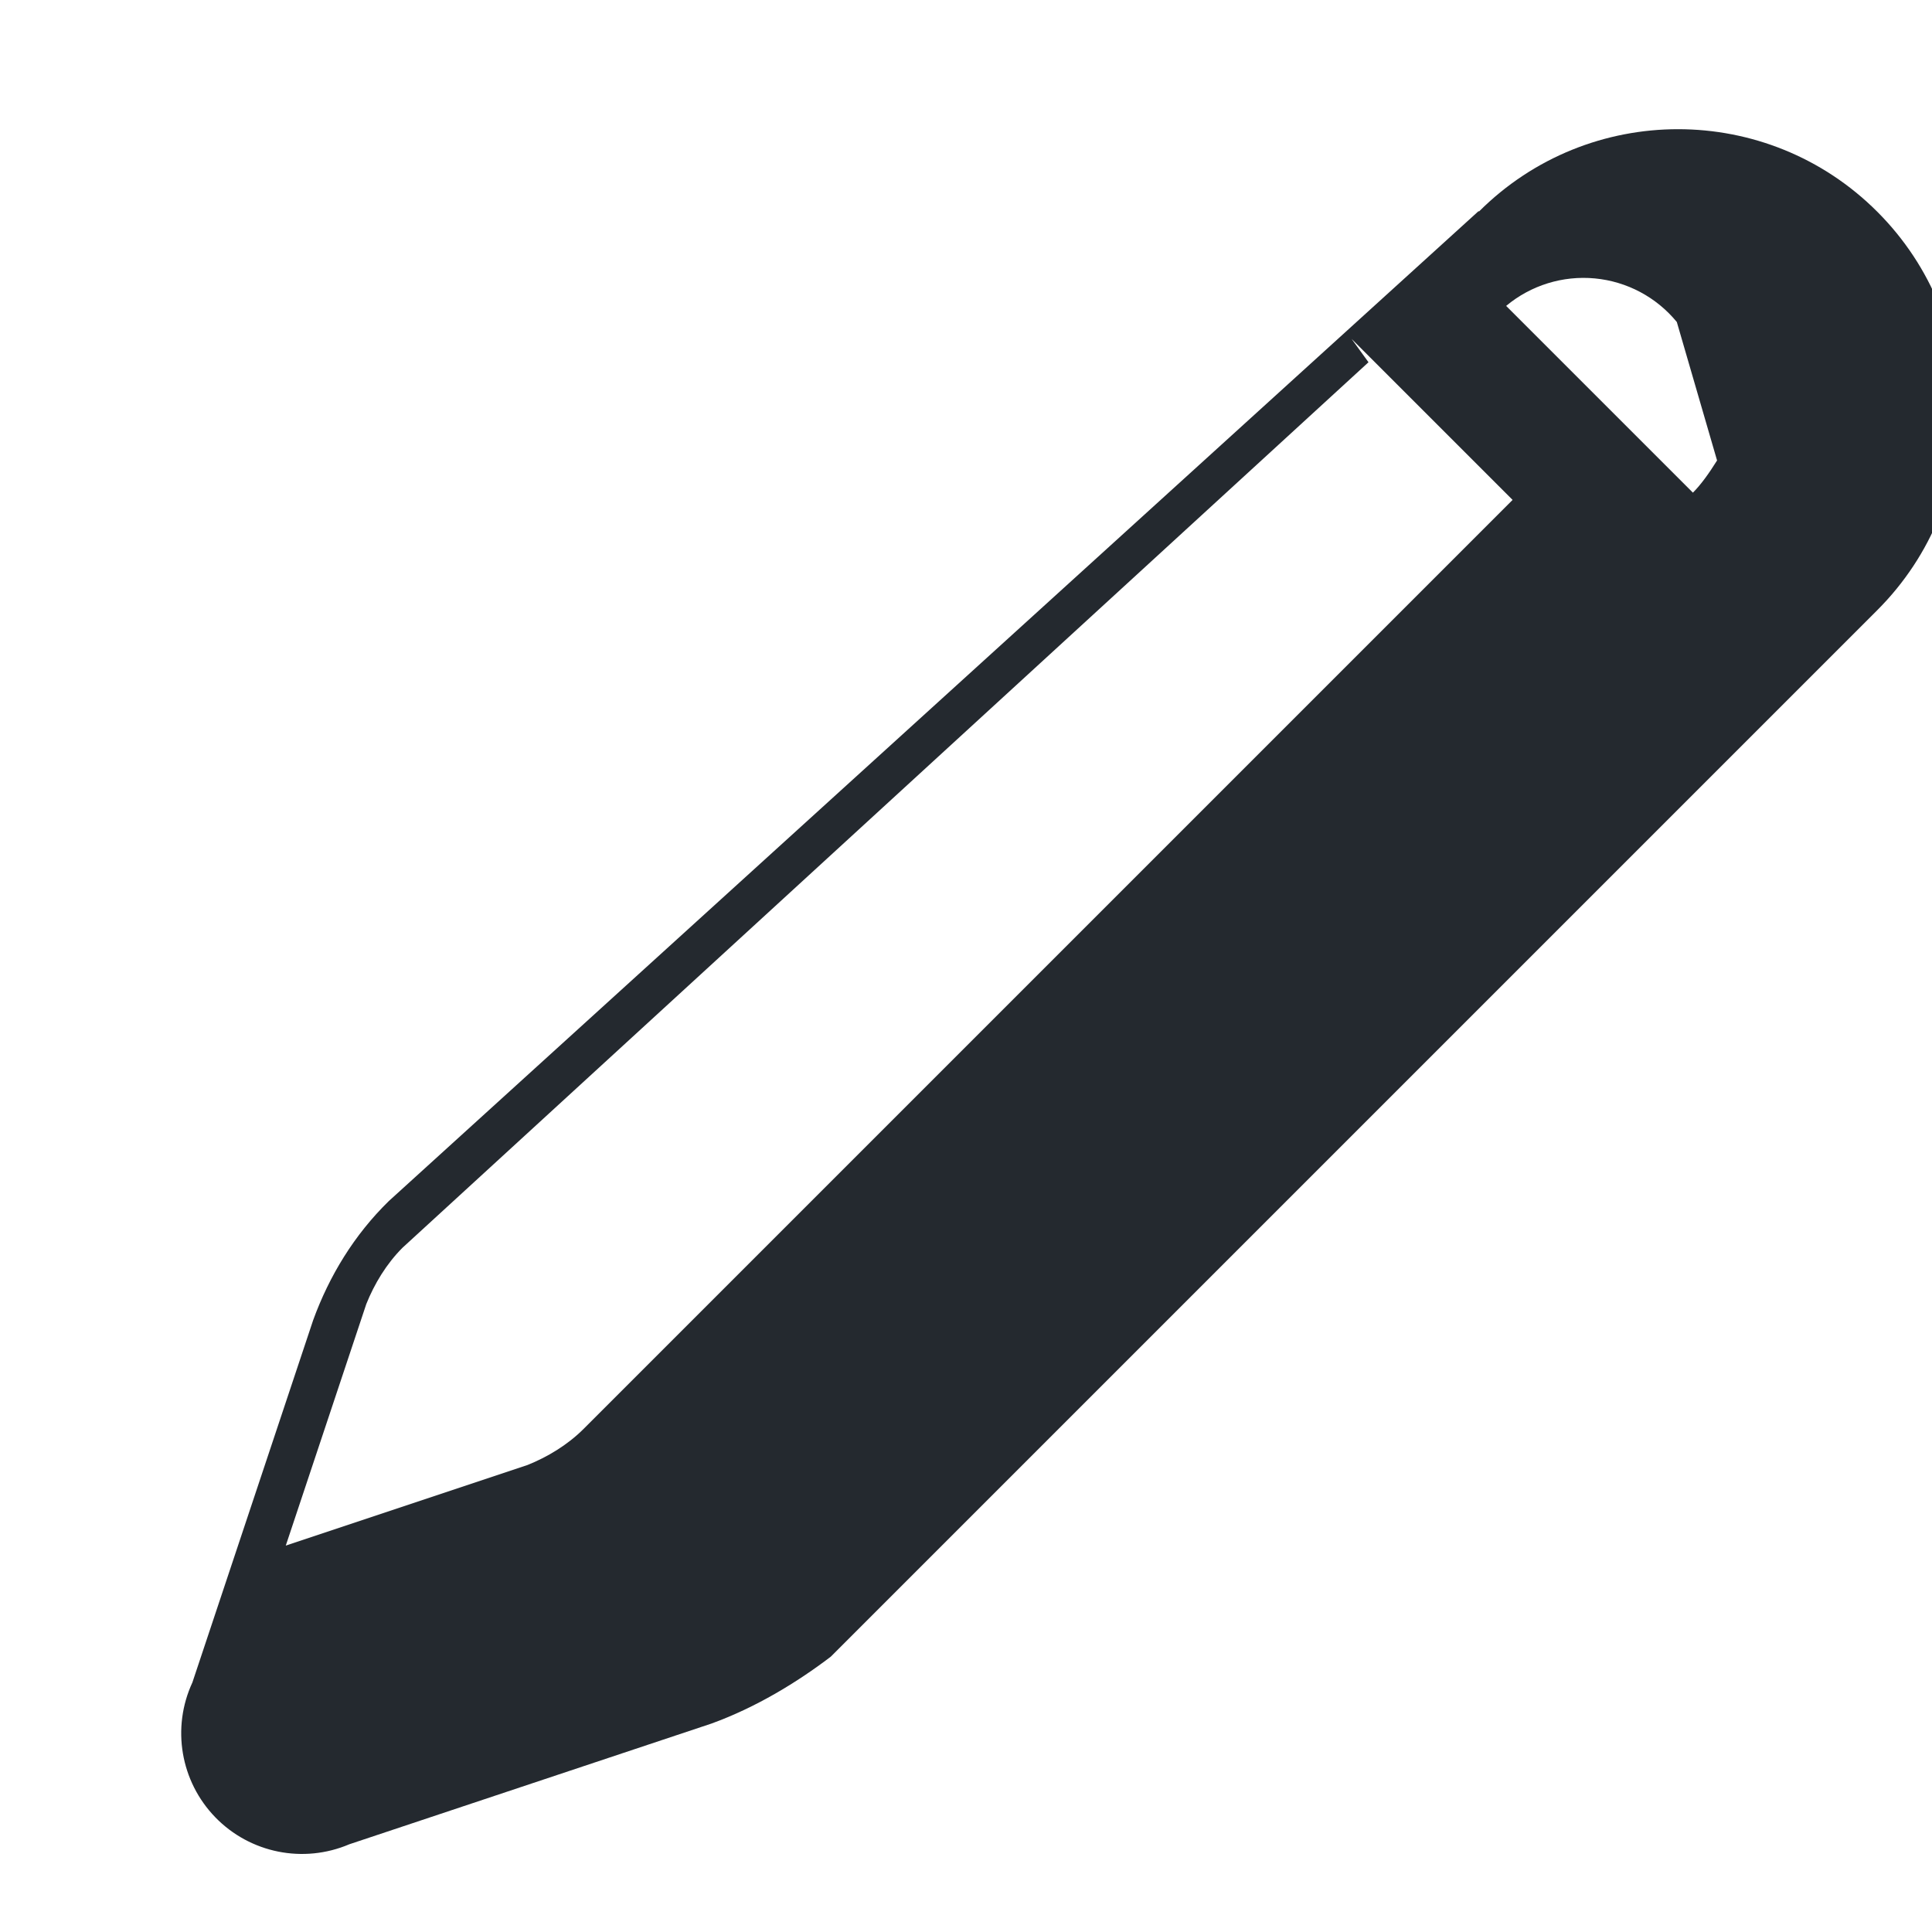
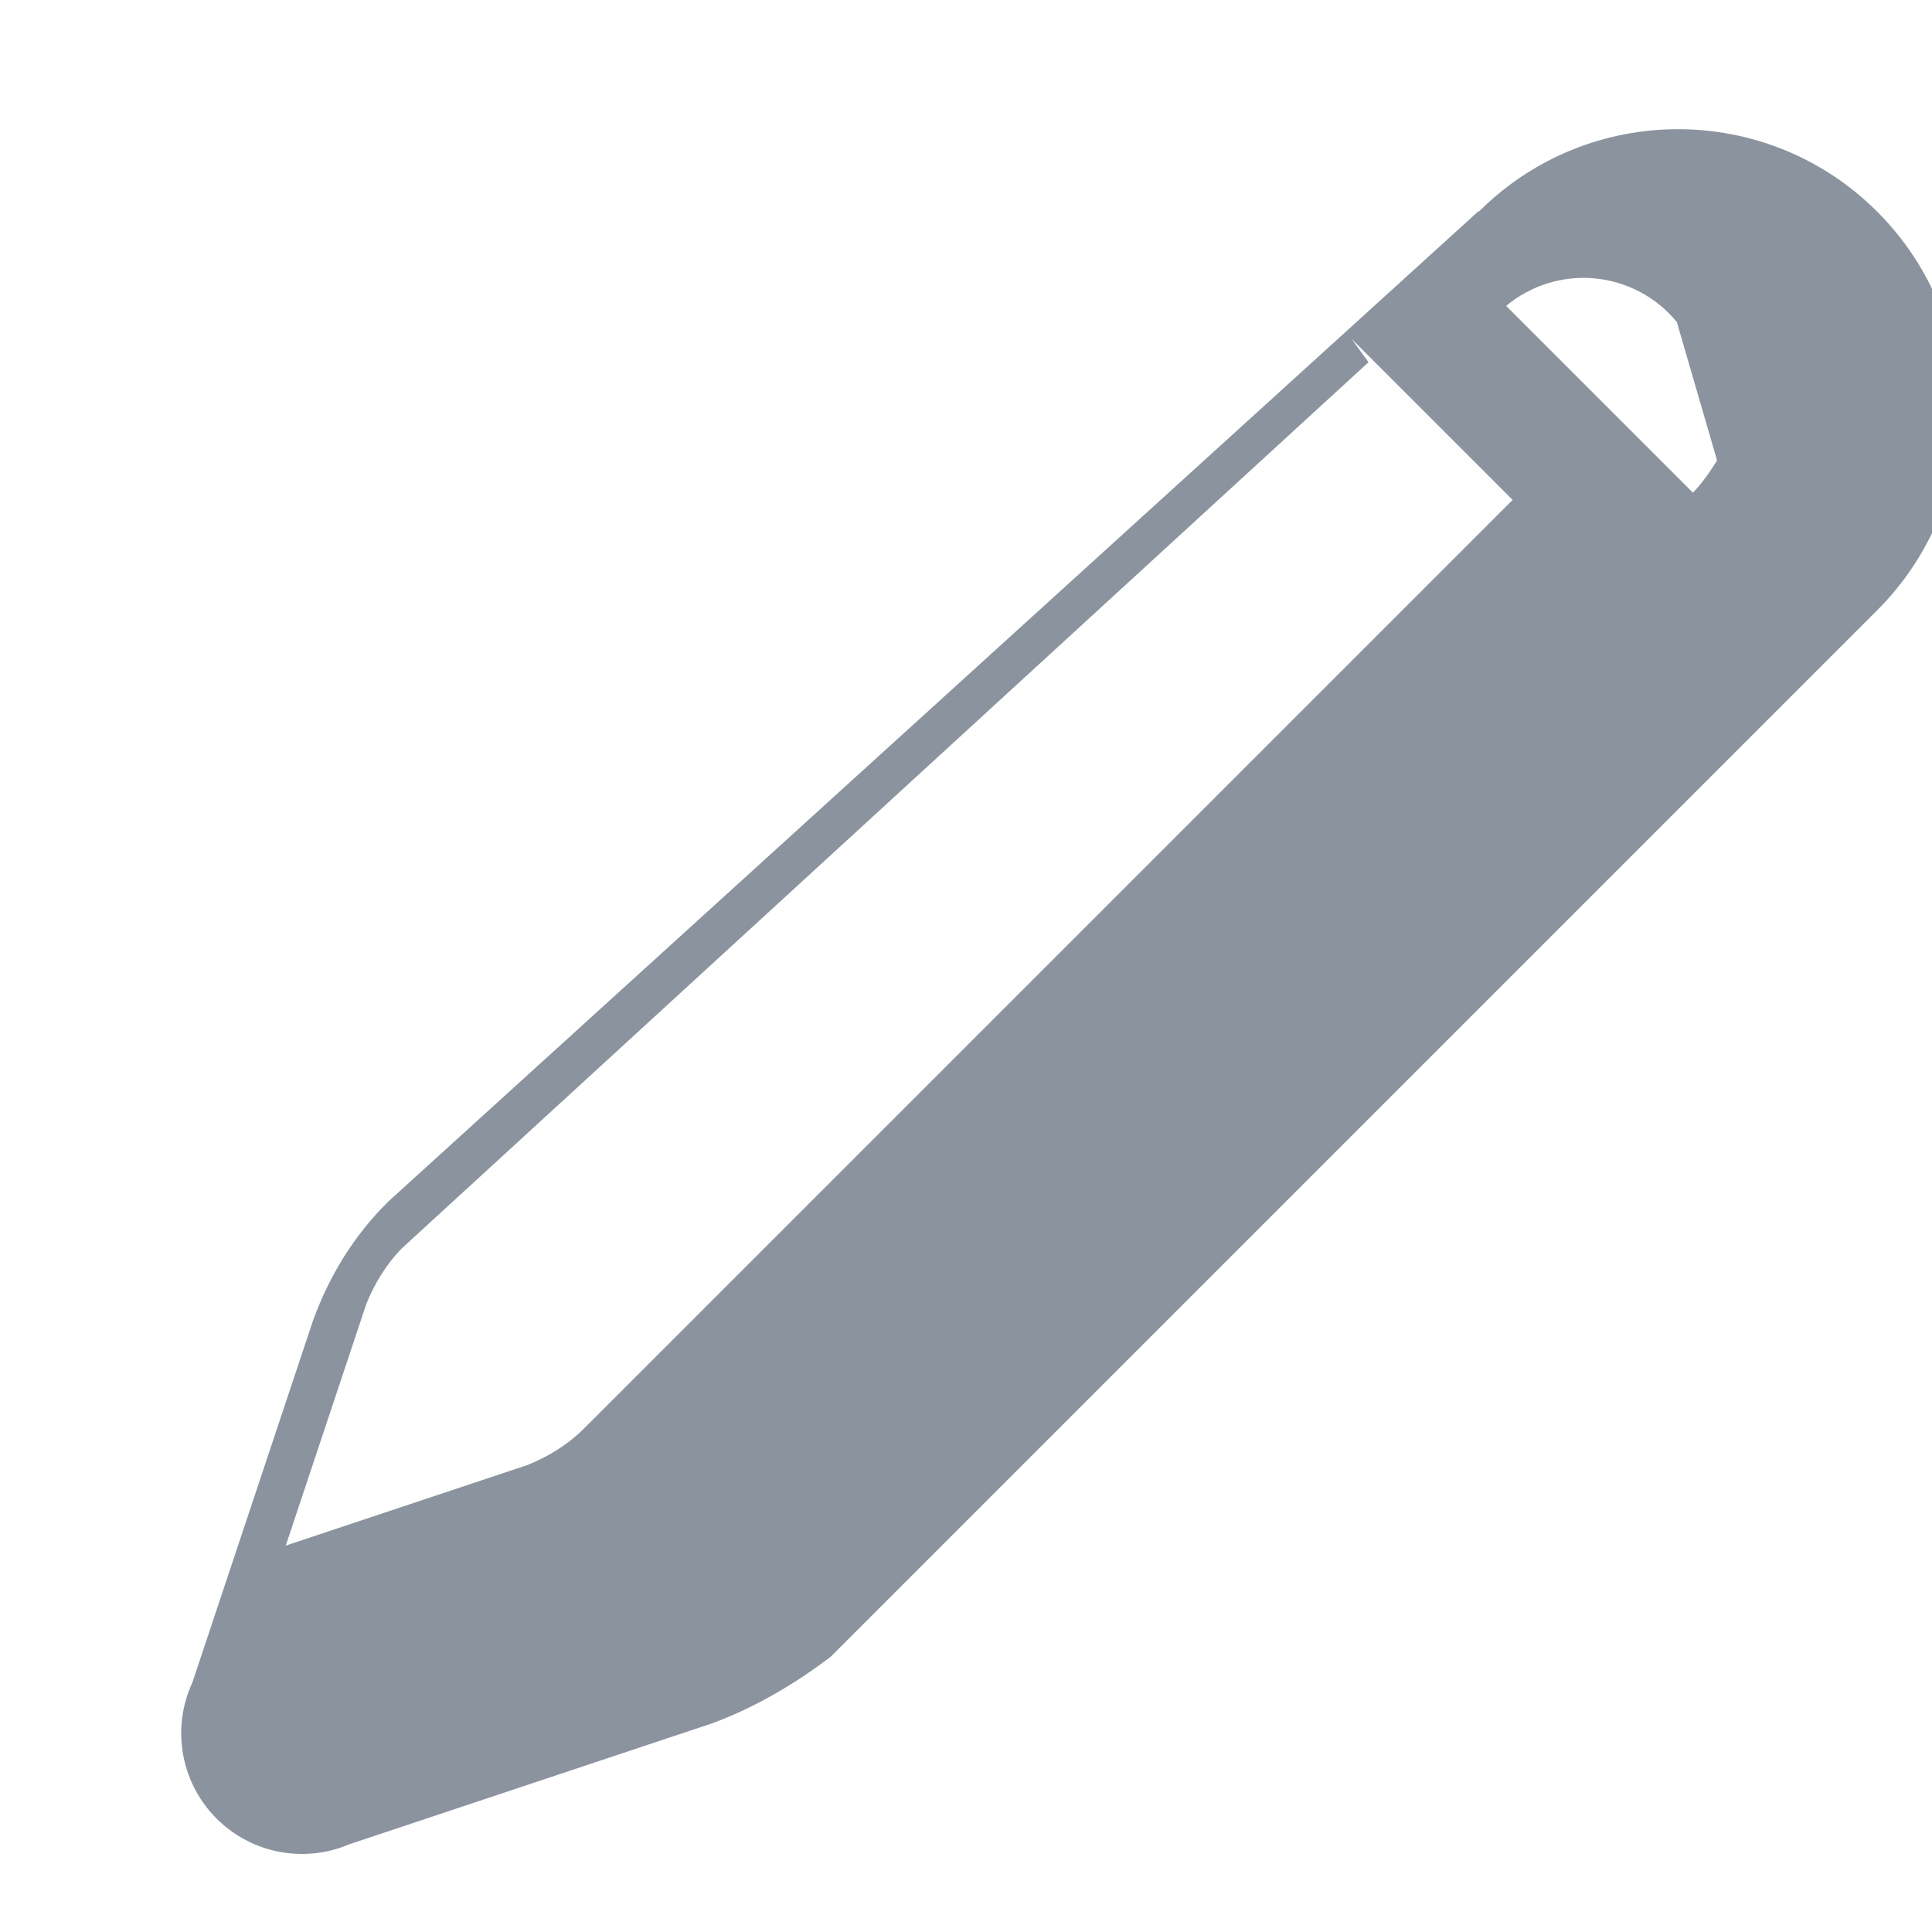
<svg xmlns="http://www.w3.org/2000/svg" viewBox="0 0 24 24" width="24" height="24">
-   <style>path { fill: #24292f; } @media (prefers-color-scheme: dark) { path { fill: #c9d1d9; } }</style>
-   <path d="M18.37 2.63a3.5 3.5 0 0 1 4.95 4.95l-13 13C9.9 20.9 9.39 21.21 8.84 21.41l-4.5 1.5A1.5 1.5 0 0 1 2.39 20.9l1.5-4.5c.2-.55.51-1.06.94-1.48l13.54-12.3ZM17 4.5l-12 11c-.2.2-.35.45-.45.7l-1 3 3-1c.25-.1.5-.25.7-.45l11.54-11.54-2-2ZM20.83 4a1.5 1.5 0 0 0-2.12-.2l2.32 2.32c.1-.1.2-.24.3-.4Z" />
+   <path fill="#8b949e" d="M18.37 2.63a3.5 3.5 0 0 1 4.95 4.95l-13 13C9.9 20.9 9.39 21.21 8.84 21.41l-4.5 1.5A1.5 1.5 0 0 1 2.39 20.9l1.5-4.5c.2-.55.51-1.06.94-1.48l13.54-12.3ZM17 4.5l-12 11c-.2.2-.35.45-.45.7l-1 3 3-1c.25-.1.5-.25.7-.45l11.54-11.54-2-2ZM20.83 4a1.5 1.5 0 0 0-2.12-.2l2.32 2.32c.1-.1.2-.24.3-.4Z" />
</svg>
